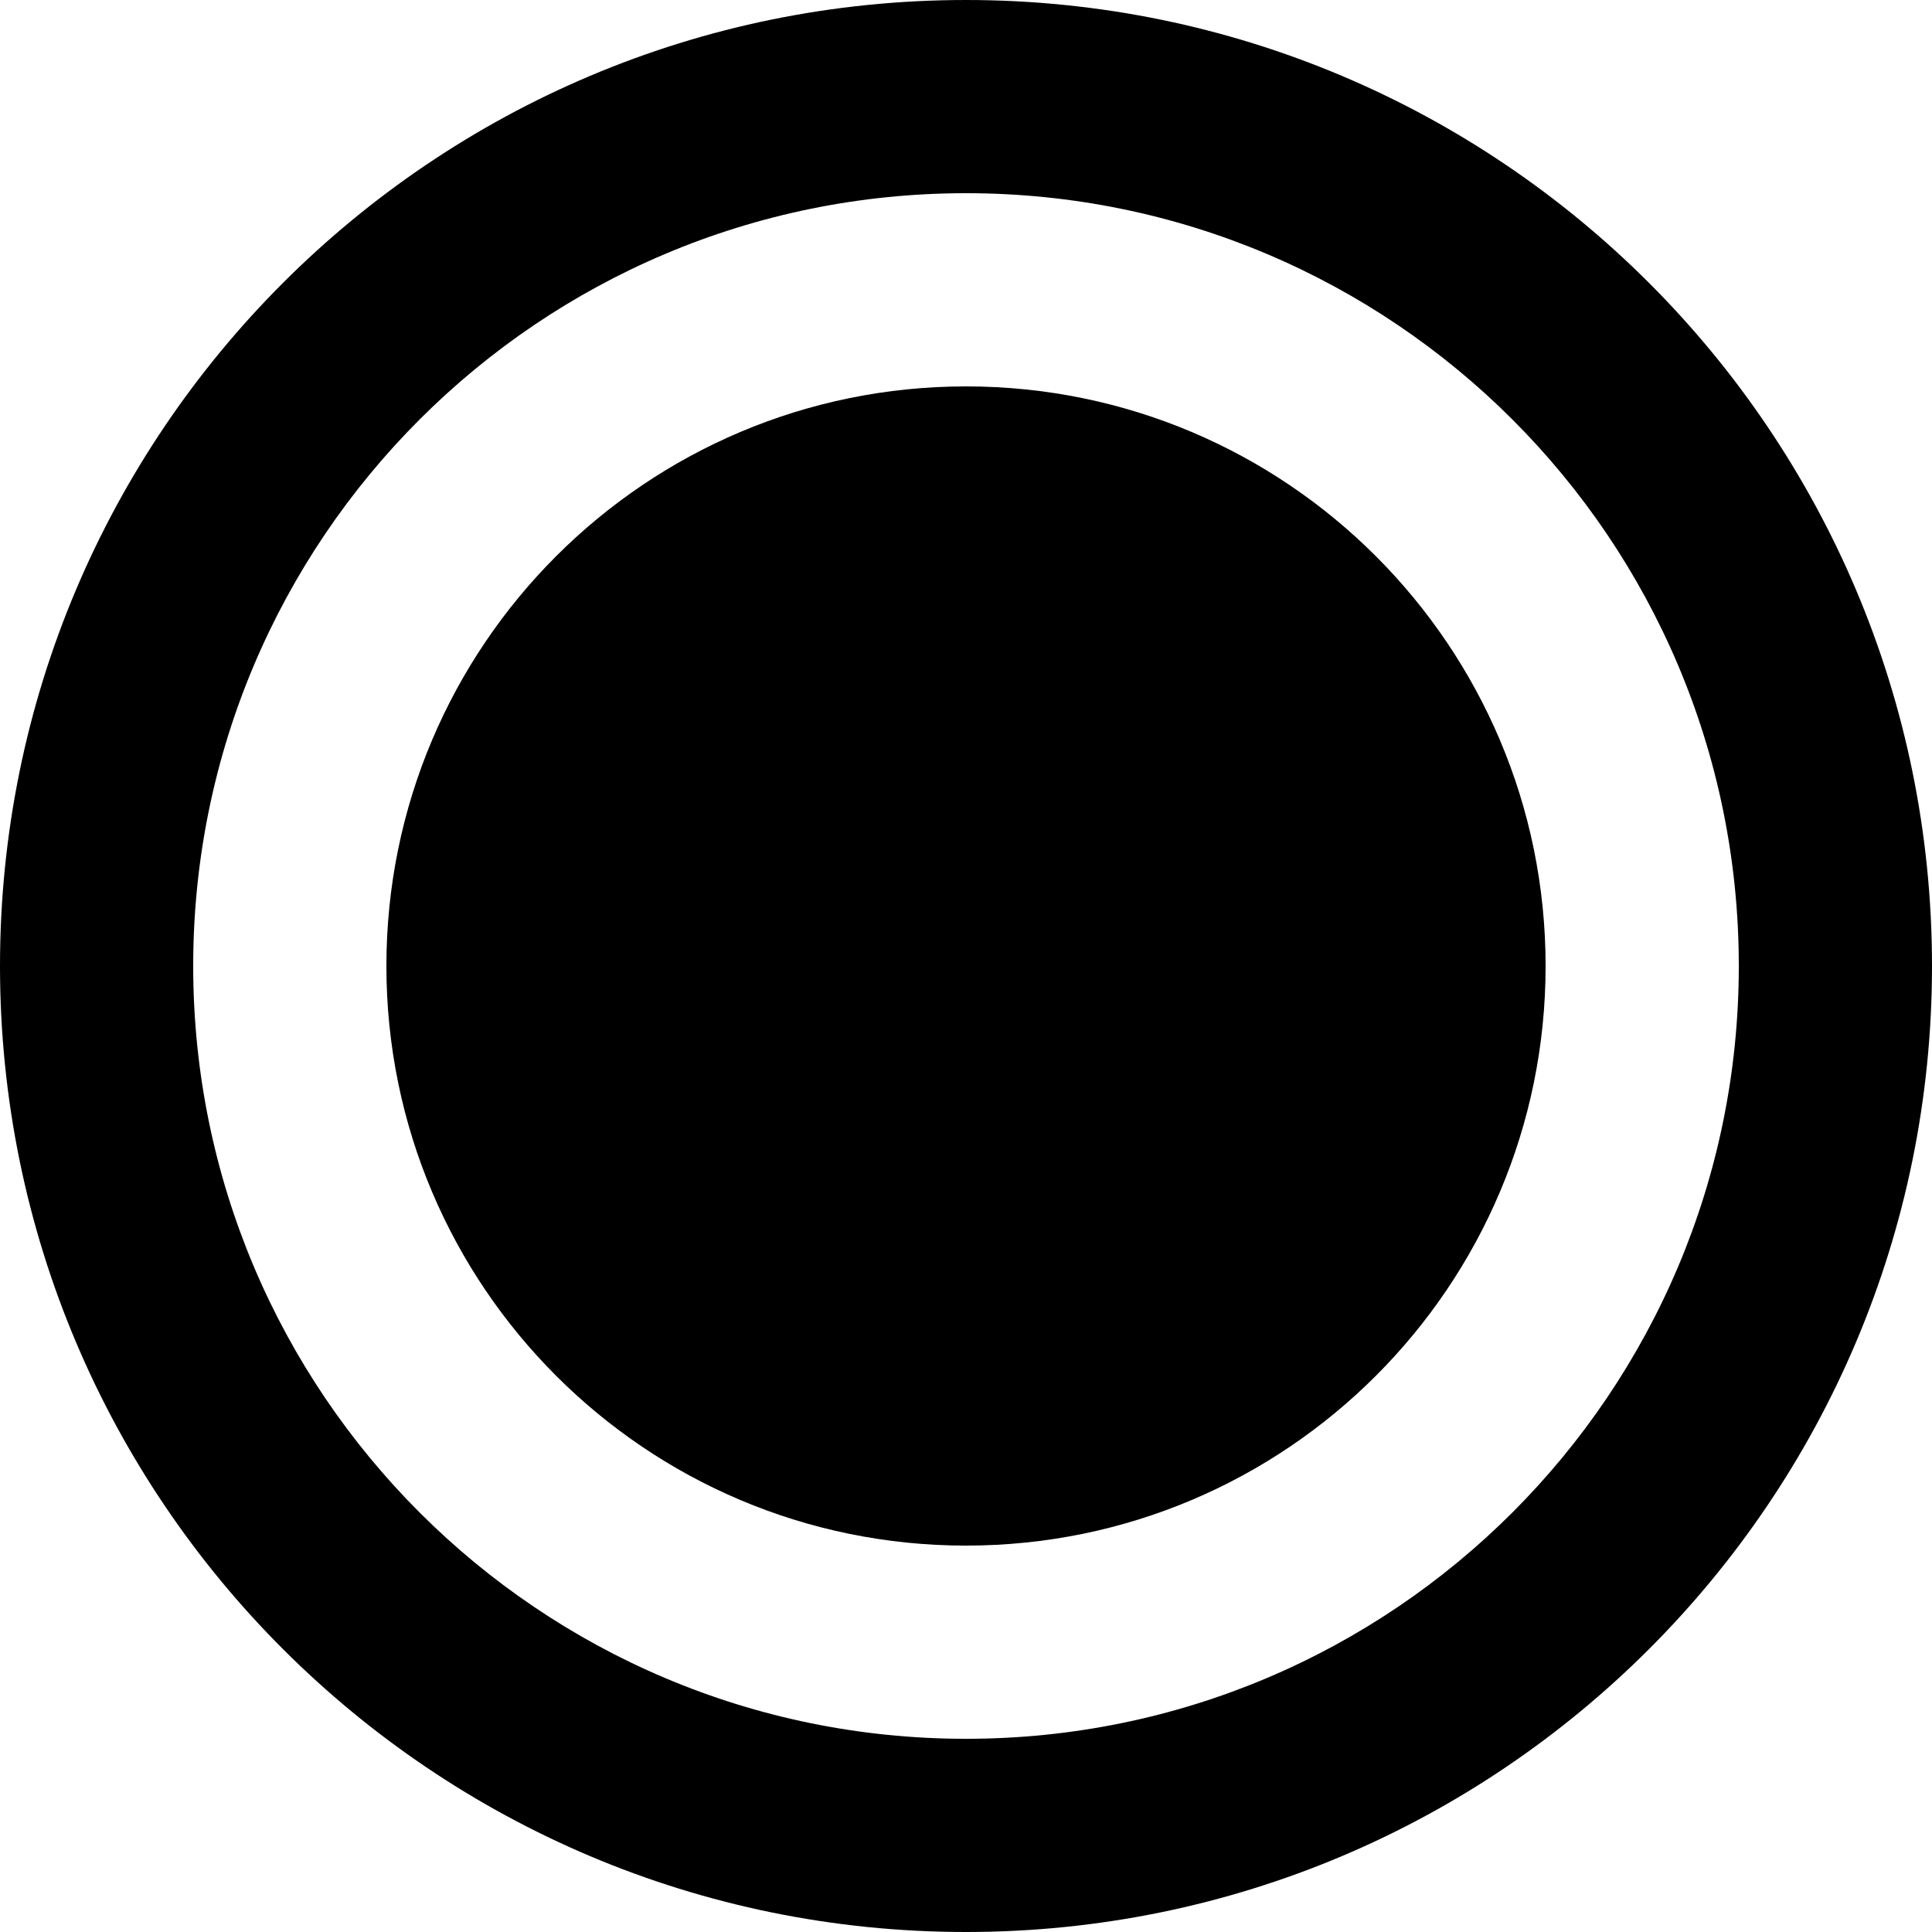
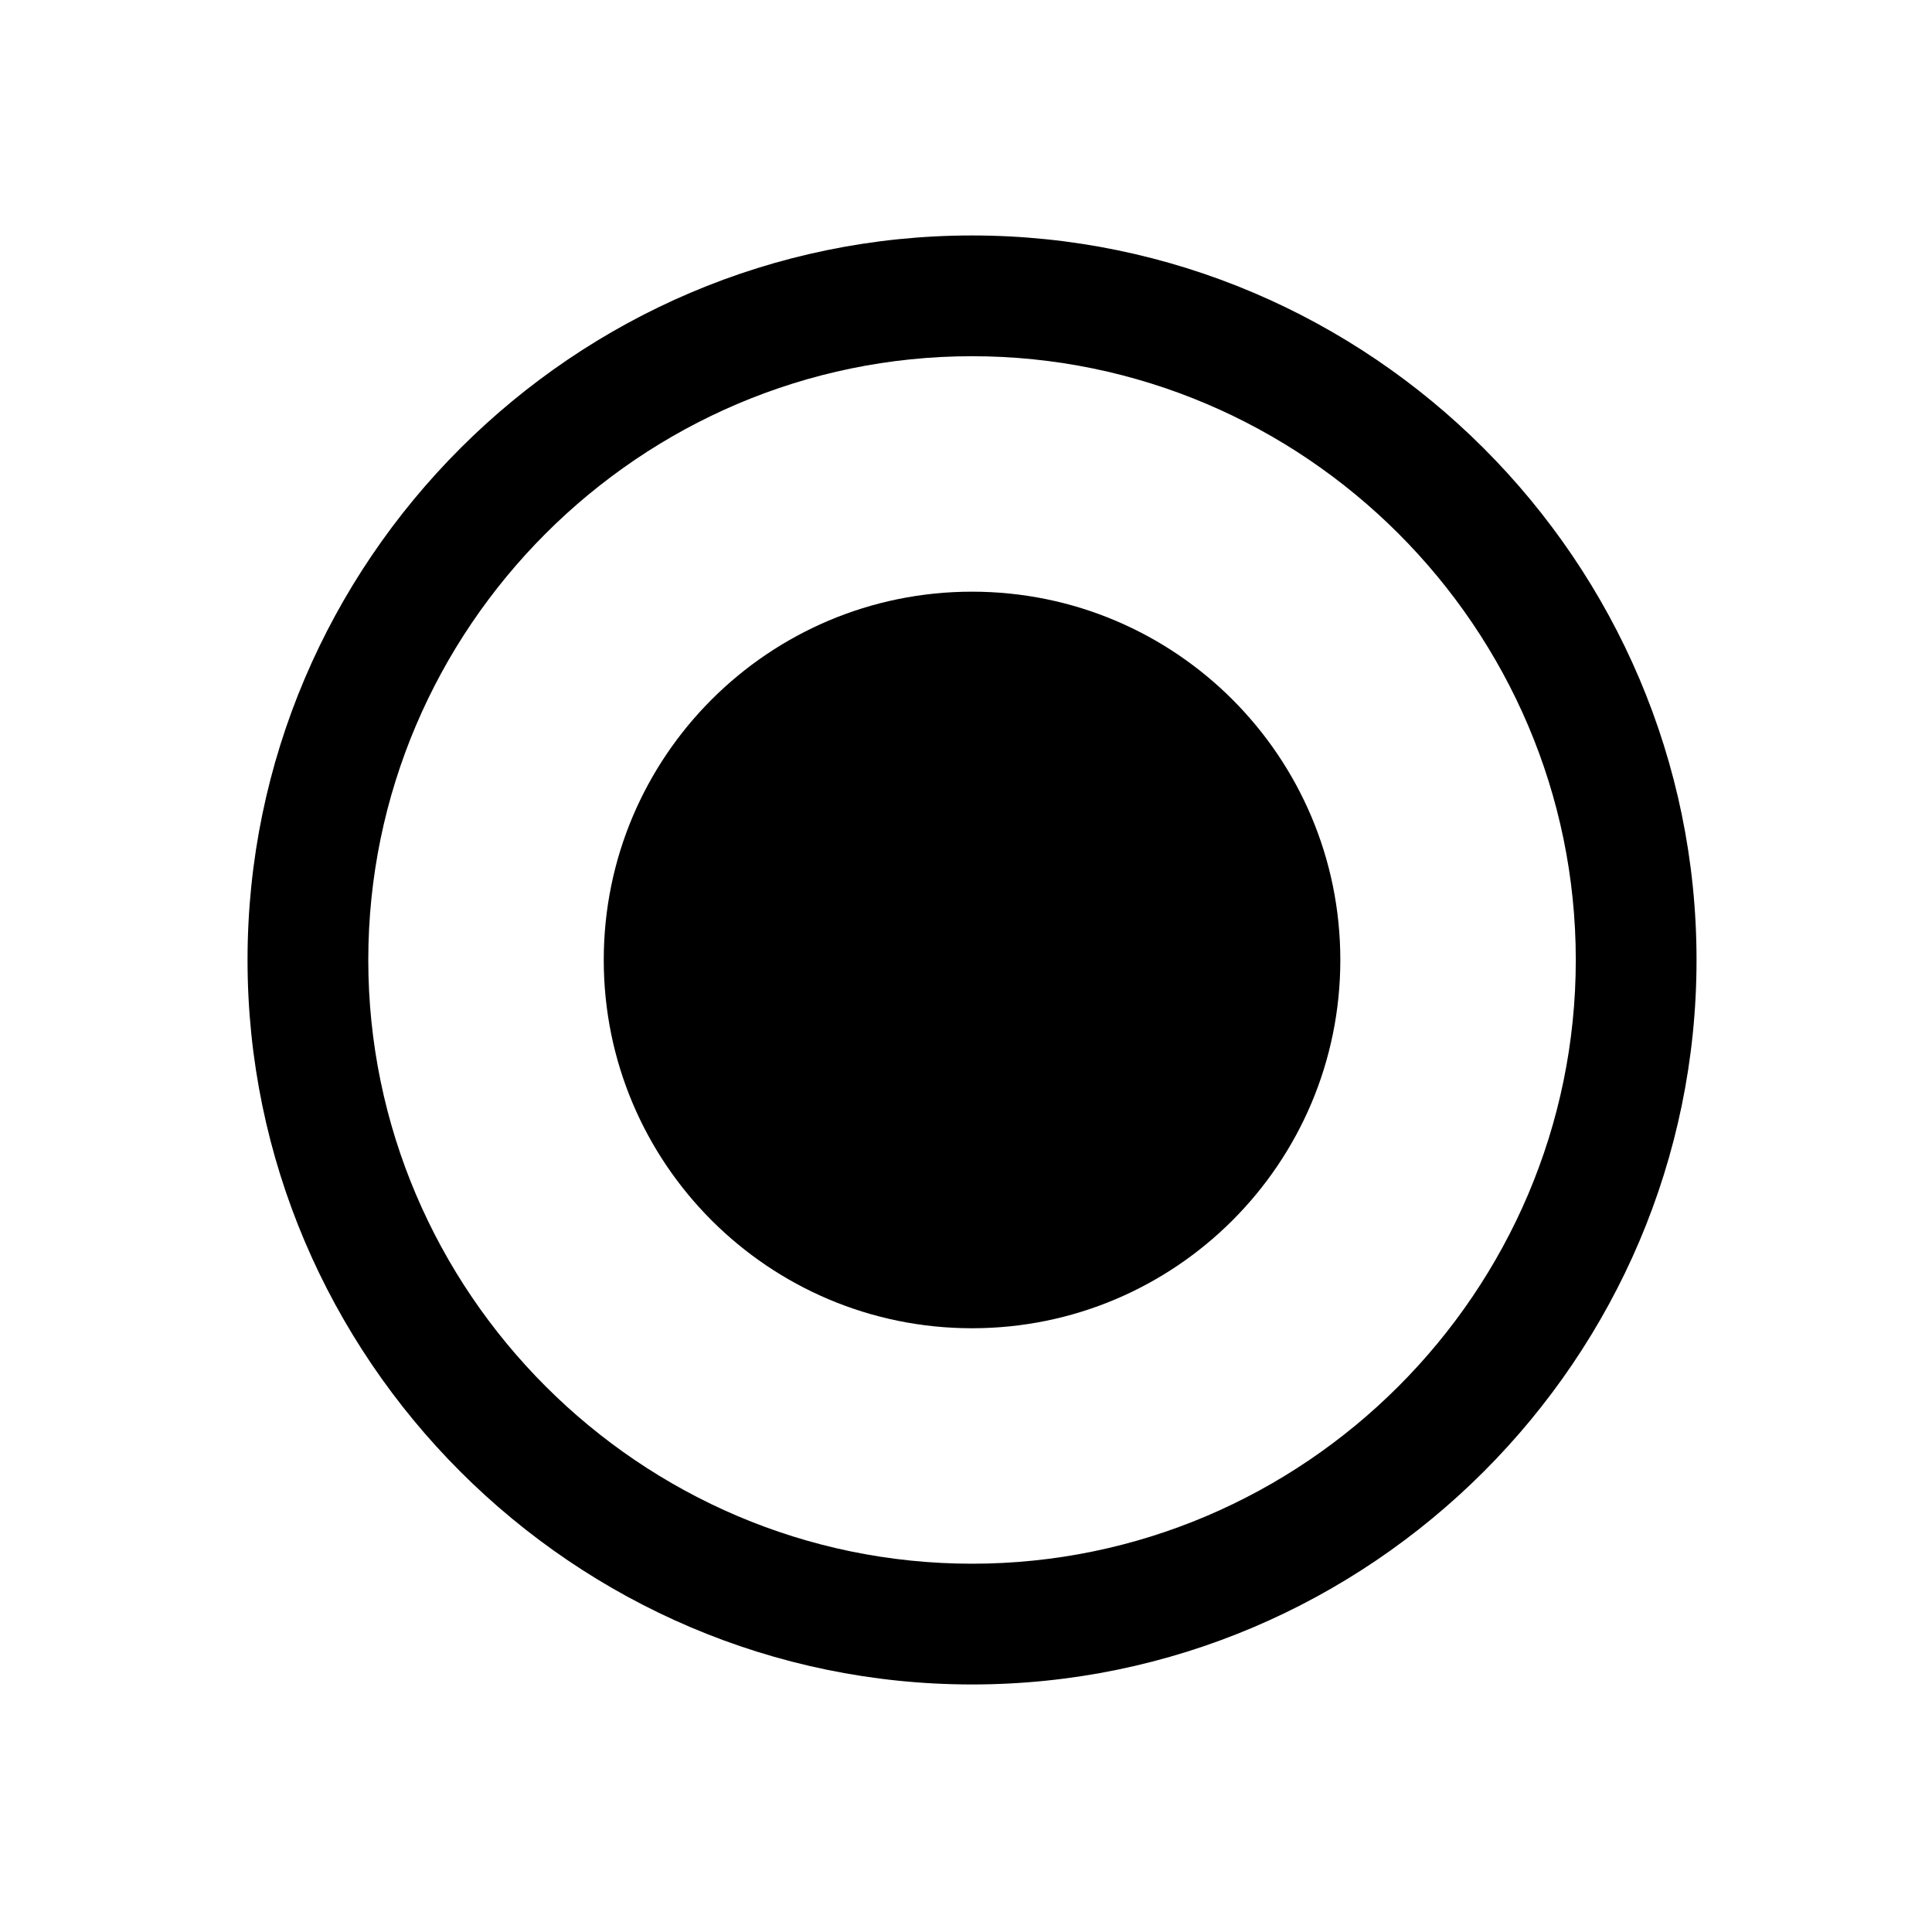
- <svg xmlns="http://www.w3.org/2000/svg" t="1693668968760" class="icon" viewBox="0 0 1024 1024" version="1.1" p-id="6569" width="200" height="200">
-   <path d="M512 0a512 512 0 1 0 512 512A512 512 0 0 0 512 0z m0 921.6a409.6 409.6 0 1 1 409.6-409.6 409.6 409.6 0 0 1-409.6 409.6z" lee="#3E4055" p-id="6570" />
-   <path d="M512 512m-307.2 0a307.2 307.2 0 1 0 614.4 0 307.2 307.2 0 1 0-614.4 0Z" lee="#3E4055" p-id="6571" />
+ <svg xmlns="http://www.w3.org/2000/svg" t="1716968978335" class="icon" viewBox="0 0 1024 1024" version="1.1" p-id="4530" width="200" height="200">
+   <path d="M515.2 892.8c211.2 0 384-172.8 384-384s-172.8-384-384-384-384 172.8-384 384 172.8 384 384 384z m0-704c176 0 320 144 320 320s-144 320-320 320-320-144-320-320 144-320 320-320z" lee="#707070" p-id="4531" />
+   <path d="M515.2 508.8m-195.2 0a195.2 195.2 0 1 0 390.4 0 195.2 195.2 0 1 0-390.4 0Z" lee="#707070" p-id="4532" />
</svg>
